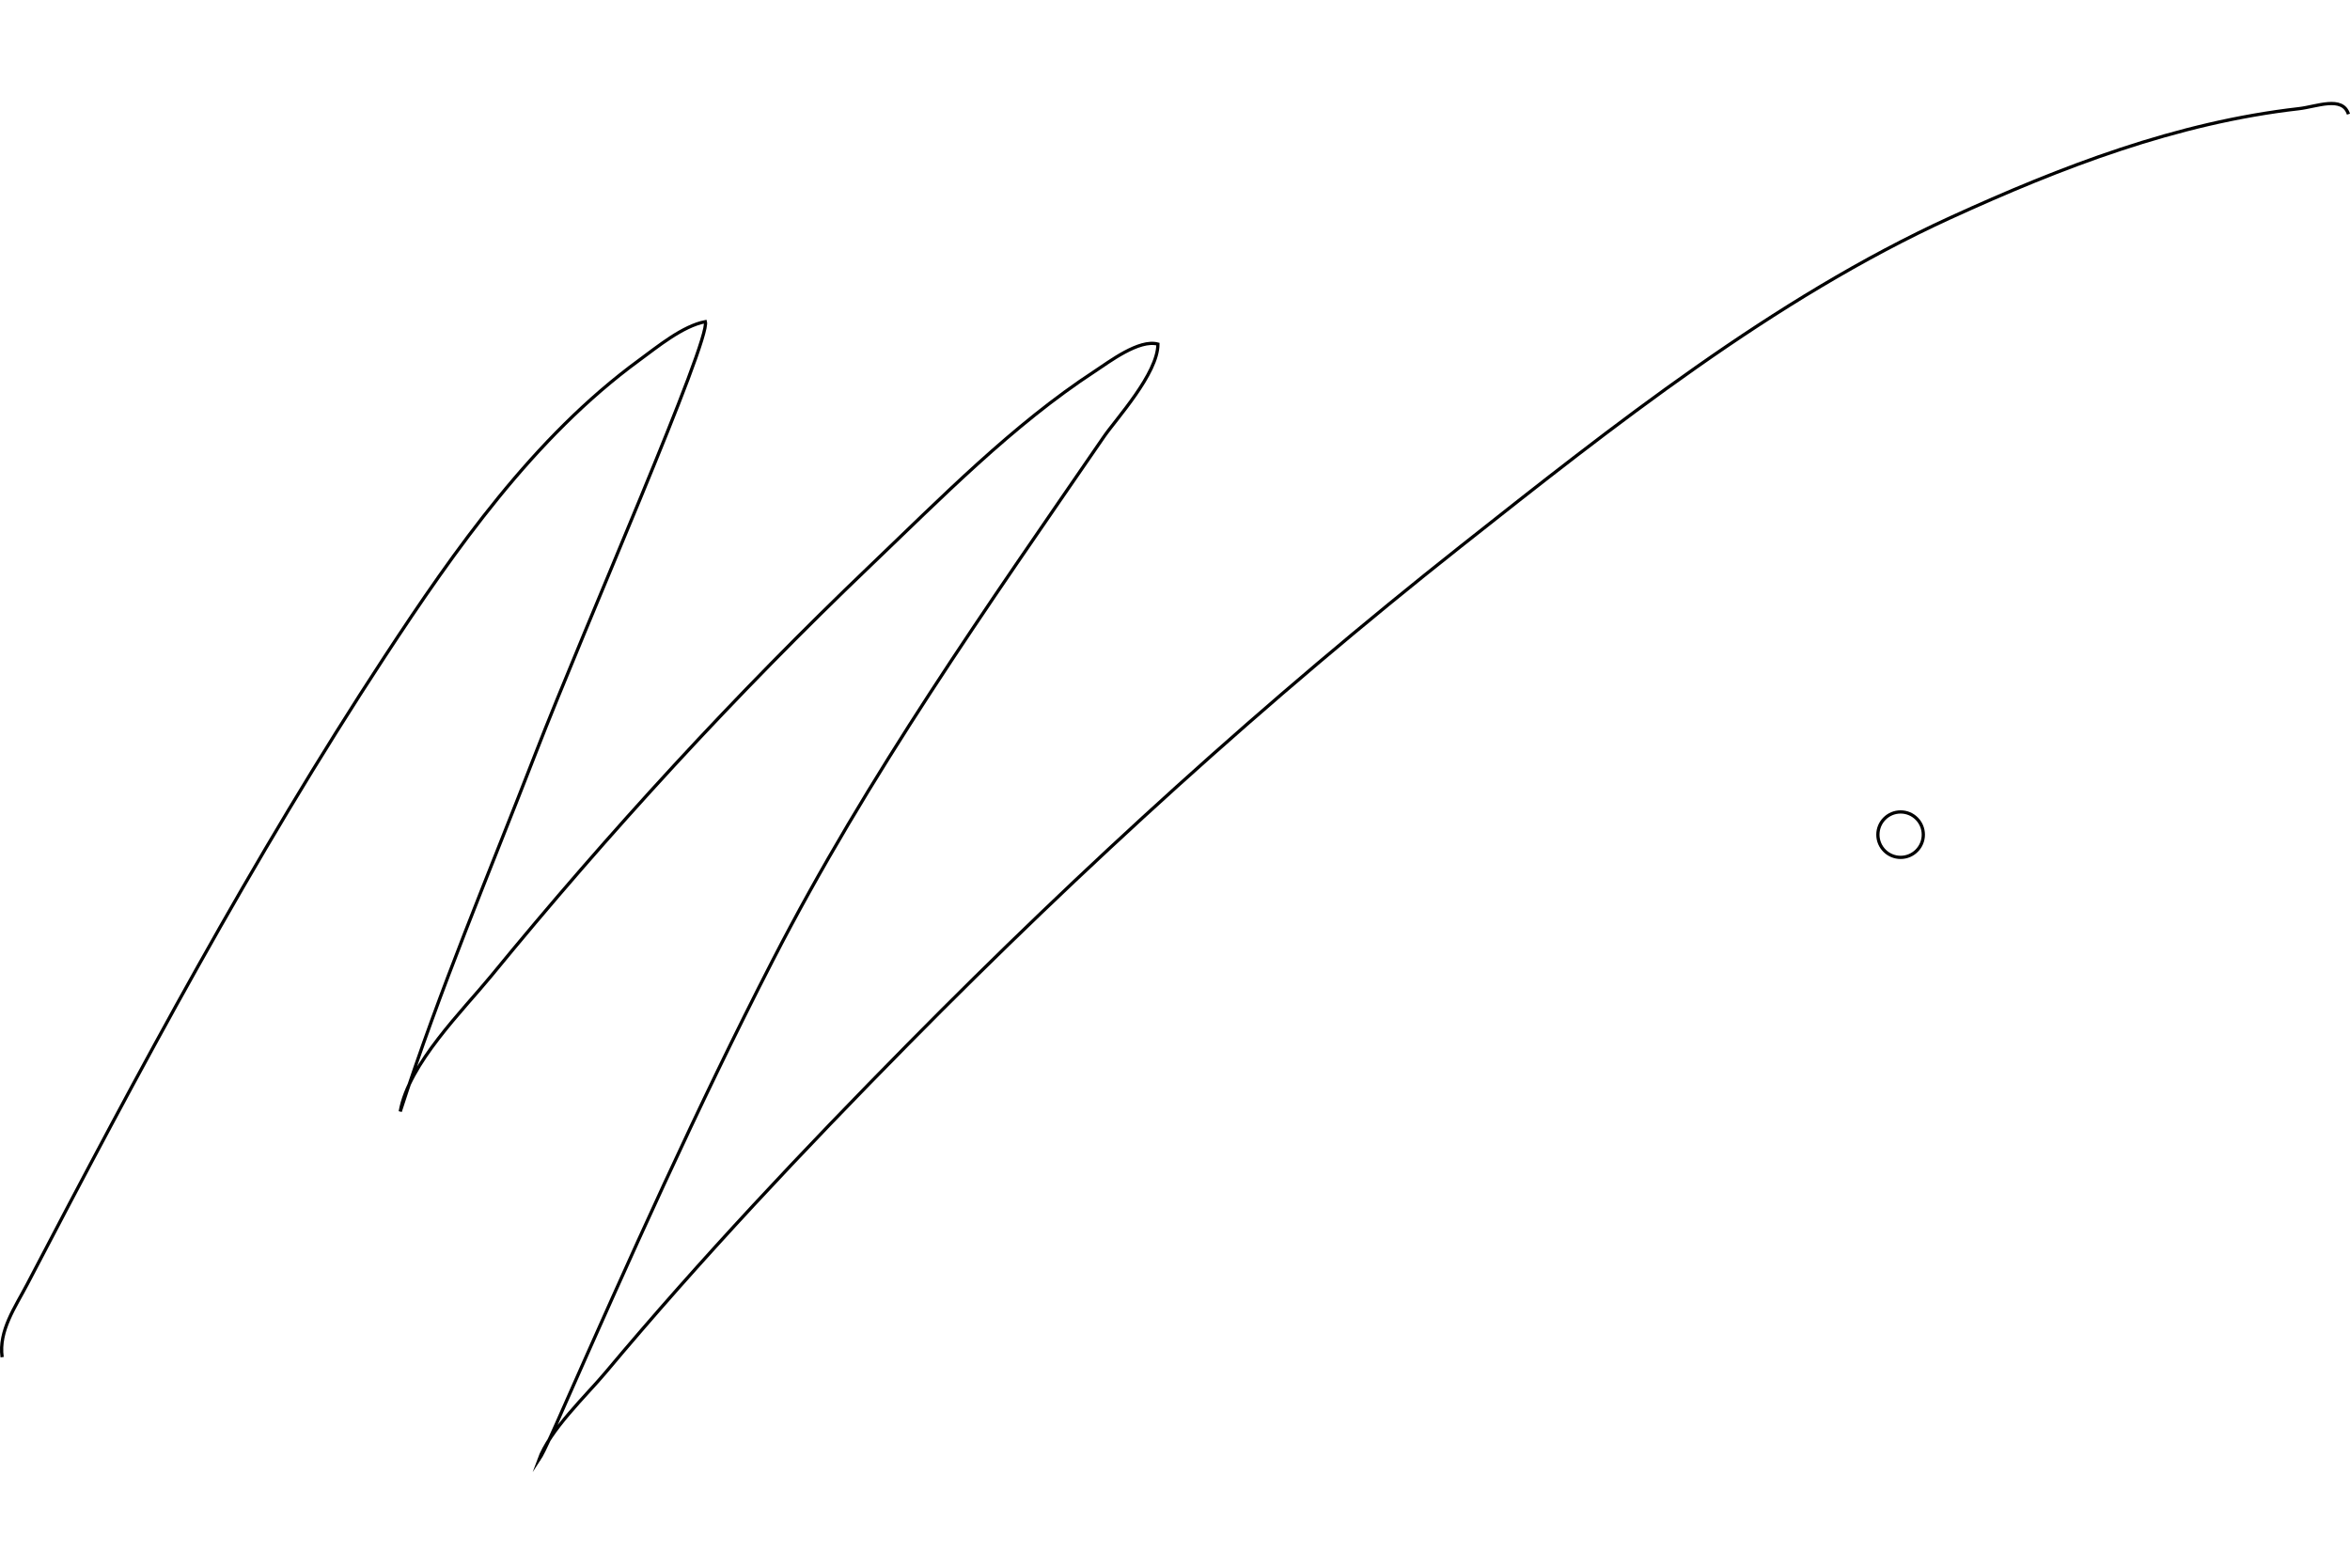
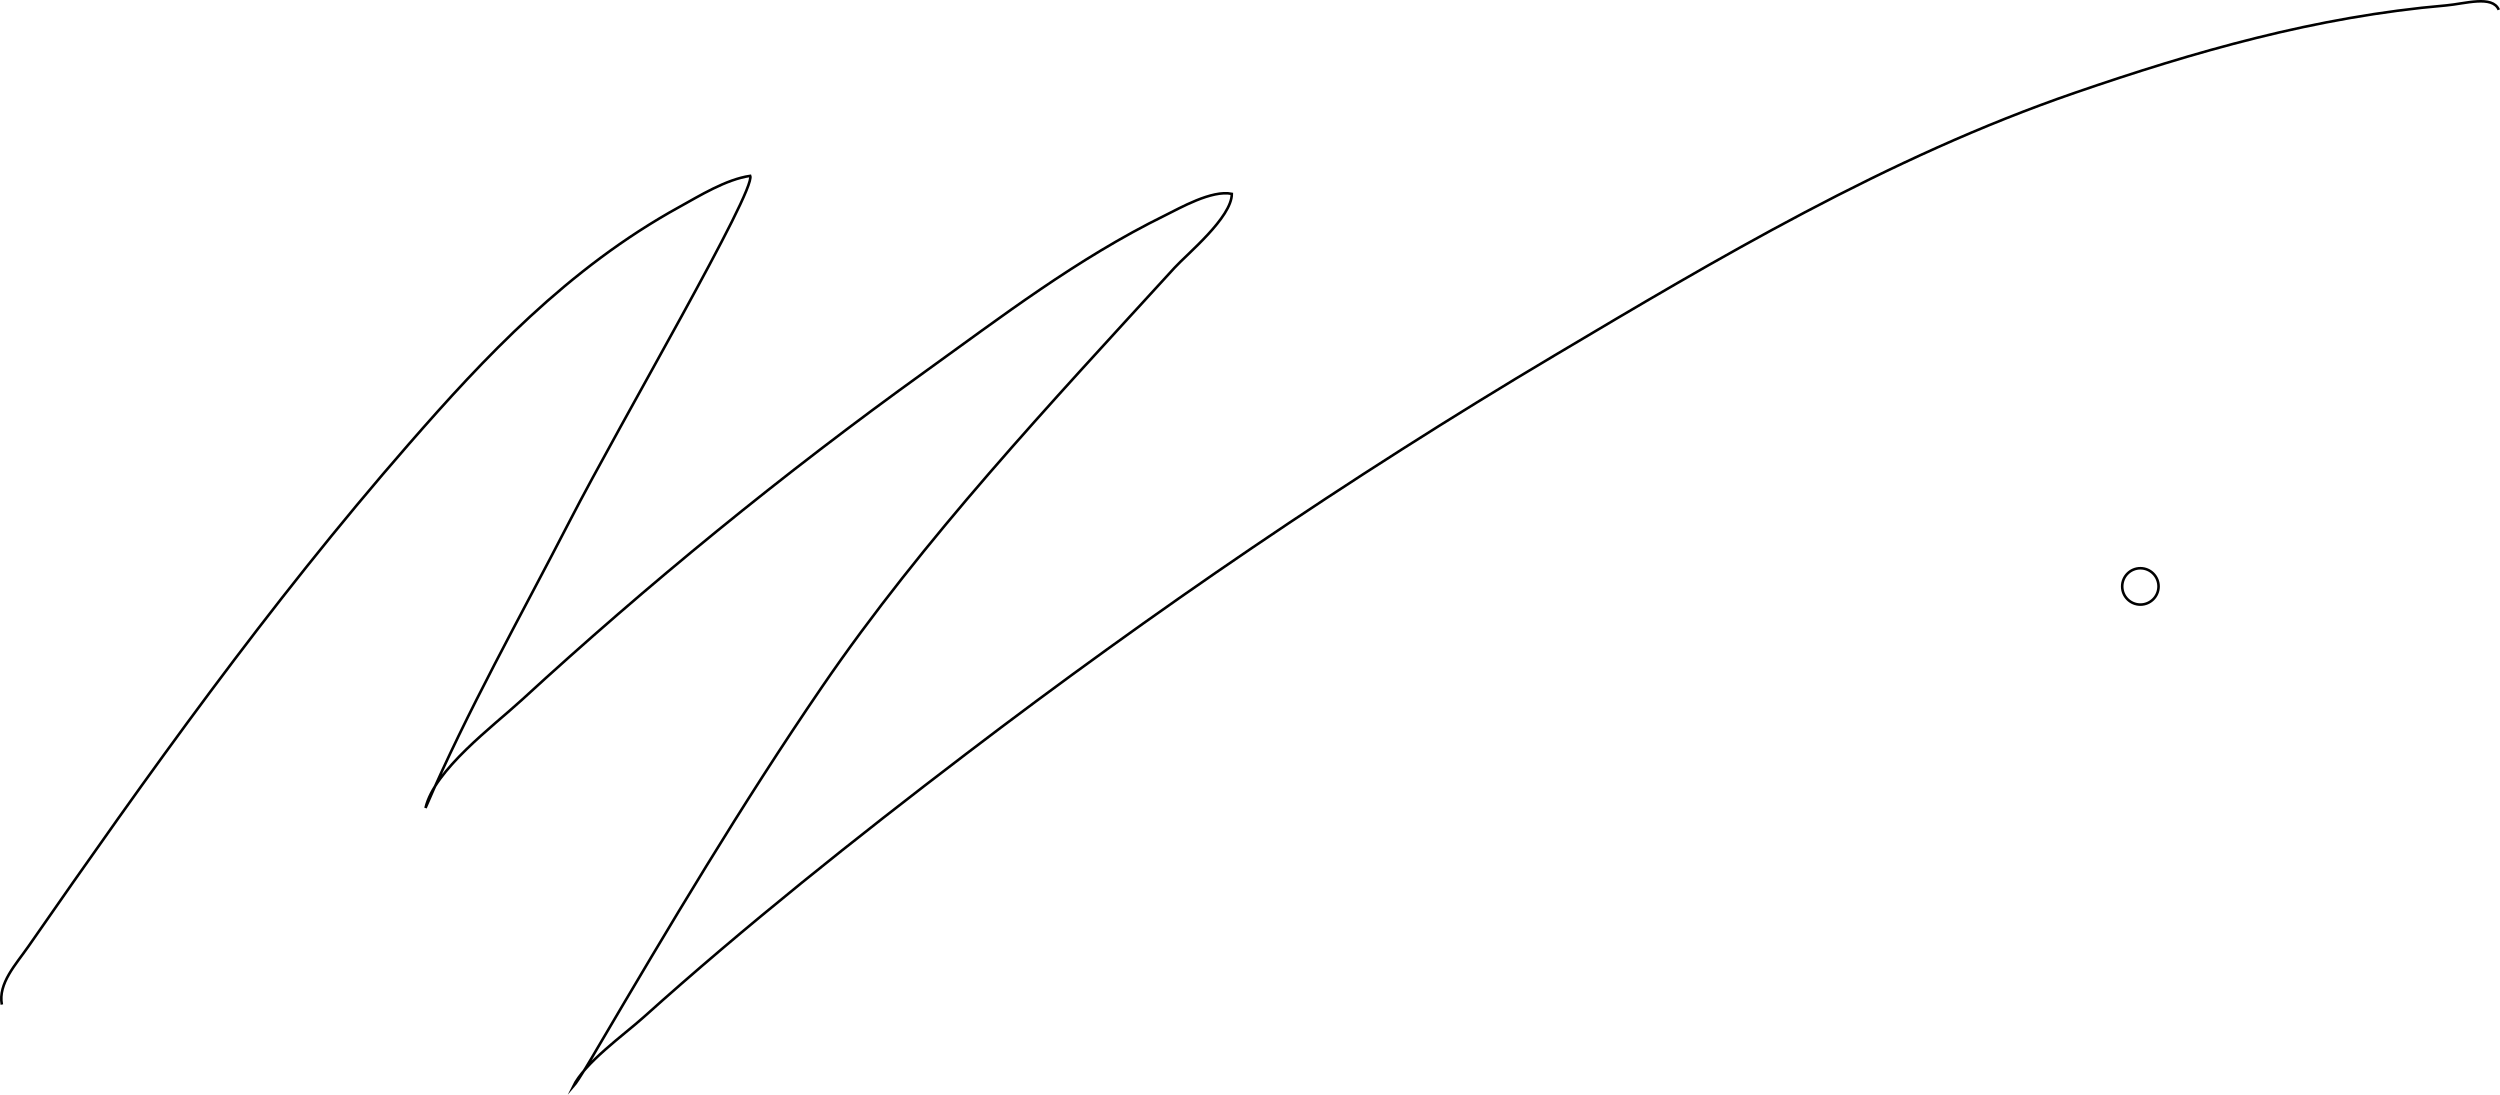
- <svg xmlns="http://www.w3.org/2000/svg" version="1.1" id="Layer_1" x="0px" y="0px" width="724.133px" height="483px" viewBox="0 -31.396 724.133 483" enable-background="new 0 -31.396 724.133 483" xml:space="preserve">
-   <path fill="none" stroke="#000000" stroke-miterlimit="10" d="M0.656,386.784c-1.125-8.154,4.069-15.461,7.696-22.4  c34.489-65.991,69.254-131.045,110.151-193.388c21.688-33.061,46.007-67.66,78.375-91.347c5.699-4.17,13.47-10.603,20.474-11.94  c1.678,5.716-37.088,93.722-52.354,133.117c-14.245,36.759-29.527,72.77-41.664,110.255c2.507-14.61,19.41-31.261,27.964-41.699  C187.592,225.09,226.69,182.549,268.078,143c21.814-20.844,43.942-43.454,69.343-60.038c4.3-2.808,13.568-9.926,19.384-8.328  c-0.005,9.083-12.934,23.143-16.607,28.487c-36.188,52.648-72.709,104.309-102.019,161.273  c-23.402,45.481-44.333,92.317-65.028,139.075c-1.453,3.283-5.365,12.354-7.136,15.016c3.367-9.314,14.613-19.854,20.491-26.867  c29.501-35.211,61.14-68.682,93.395-101.381c53.789-54.531,110.281-105.905,170.381-153.418  c46.688-36.91,96.256-76.228,150.749-101.147c34.341-15.704,69.676-29.282,107.345-33.58c5.473-0.625,13.454-4.07,15.281,1.692" />
+ <svg xmlns="http://www.w3.org/2000/svg" version="1.1" id="Layer_1" x="0px" y="0px" width="962.552px" height="421.51px" viewBox="-238.434 0.001 962.552 421.51" enable-background="new -238.434 0.001 962.552 421.51" xml:space="preserve">
+   <path fill="none" stroke="#000000" stroke-miterlimit="10" d="M-237.726,386.784c-1.496-8.154,5.41-15.461,10.233-22.4  c45.86-65.991,92.088-131.045,146.469-193.388c28.838-33.061,61.176-67.66,104.216-91.347c7.579-4.17,17.912-10.603,27.225-11.94  c2.231,5.716-49.316,93.722-69.616,133.117c-18.942,36.759-39.262,72.77-55.401,110.255c3.333-14.61,25.81-31.261,37.184-41.699  C10.845,225.09,62.834,182.549,117.868,143c29.006-20.844,58.43-43.454,92.206-60.038c5.717-2.808,18.042-9.926,25.775-8.328  c-0.007,9.083-17.198,23.143-22.082,28.487c-48.12,52.648-96.682,104.309-135.656,161.273  c-31.119,45.48-58.95,92.316-86.469,139.074c-1.932,3.283-7.134,12.354-9.489,15.017c4.477-9.314,19.431-19.854,27.247-26.867  c39.228-35.211,81.299-68.683,124.188-101.382c71.525-54.53,146.642-105.904,226.559-153.417  C422.229,99.909,488.14,60.591,560.6,35.672c45.664-15.704,92.649-29.282,142.738-33.58c7.276-0.625,17.89-4.07,20.319,1.692" />
  <circle fill="none" stroke="#000000" stroke-miterlimit="10" cx="585.656" cy="225.784" r="7" />
</svg>
